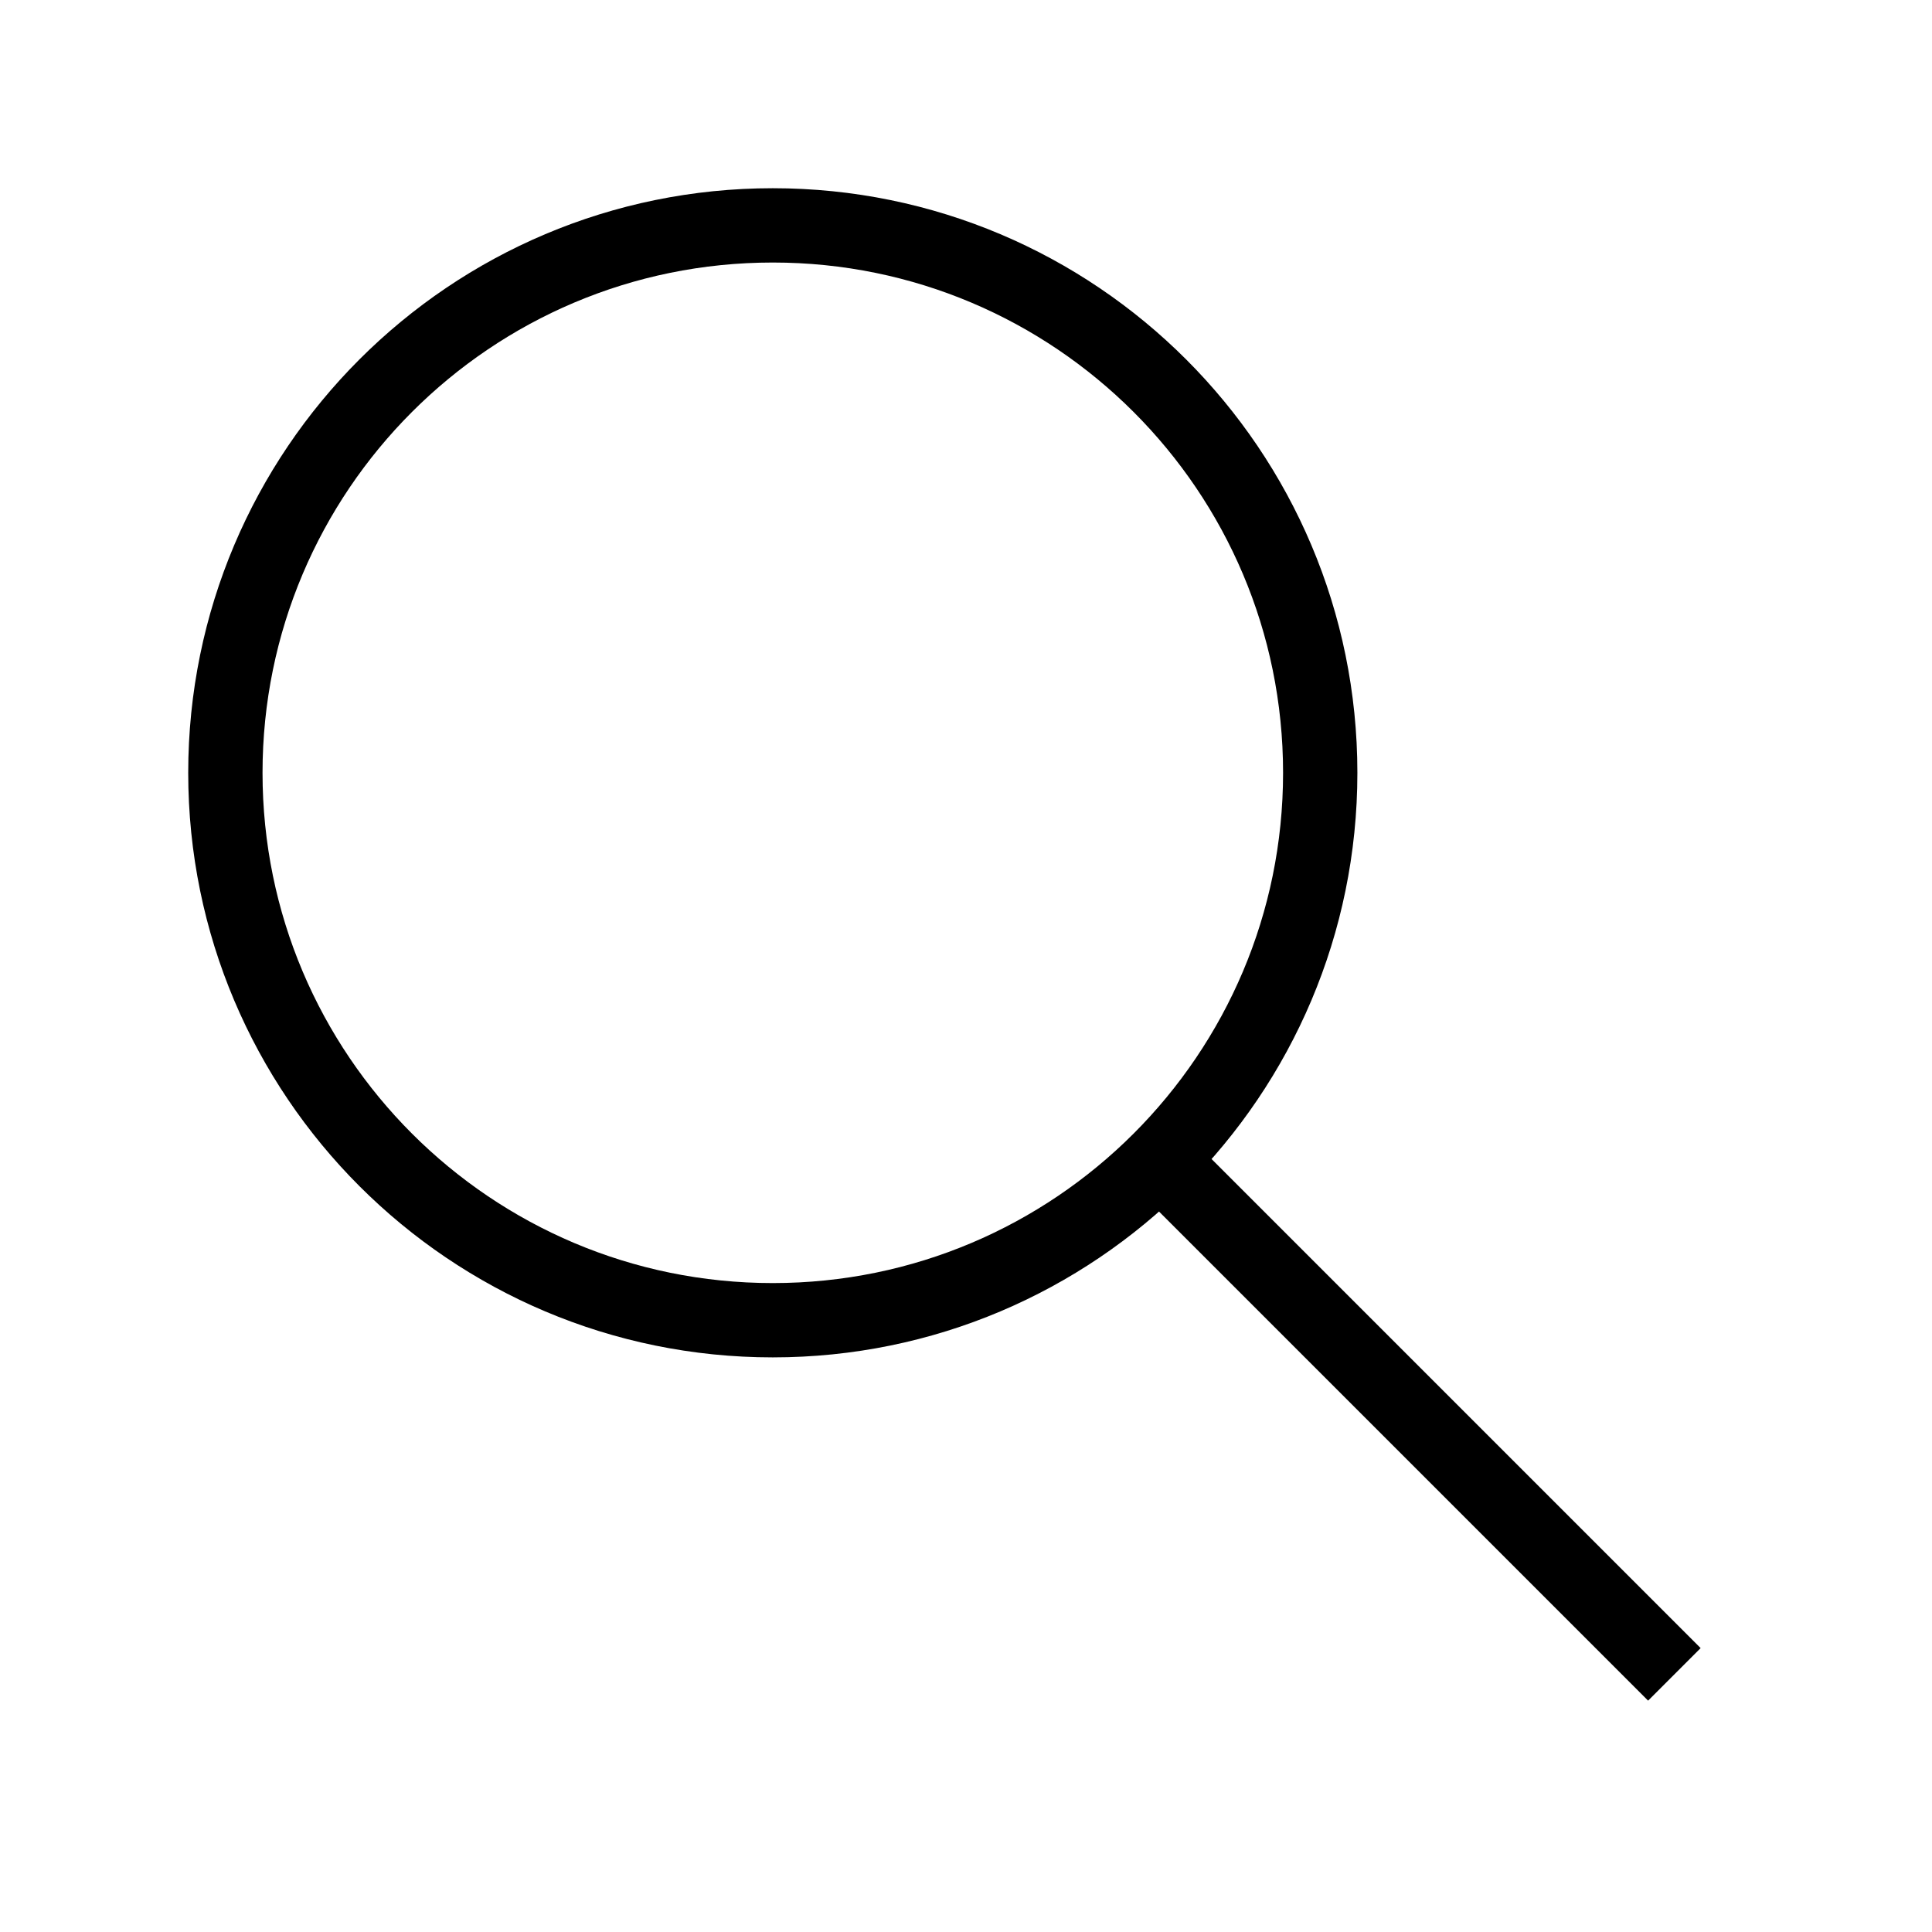
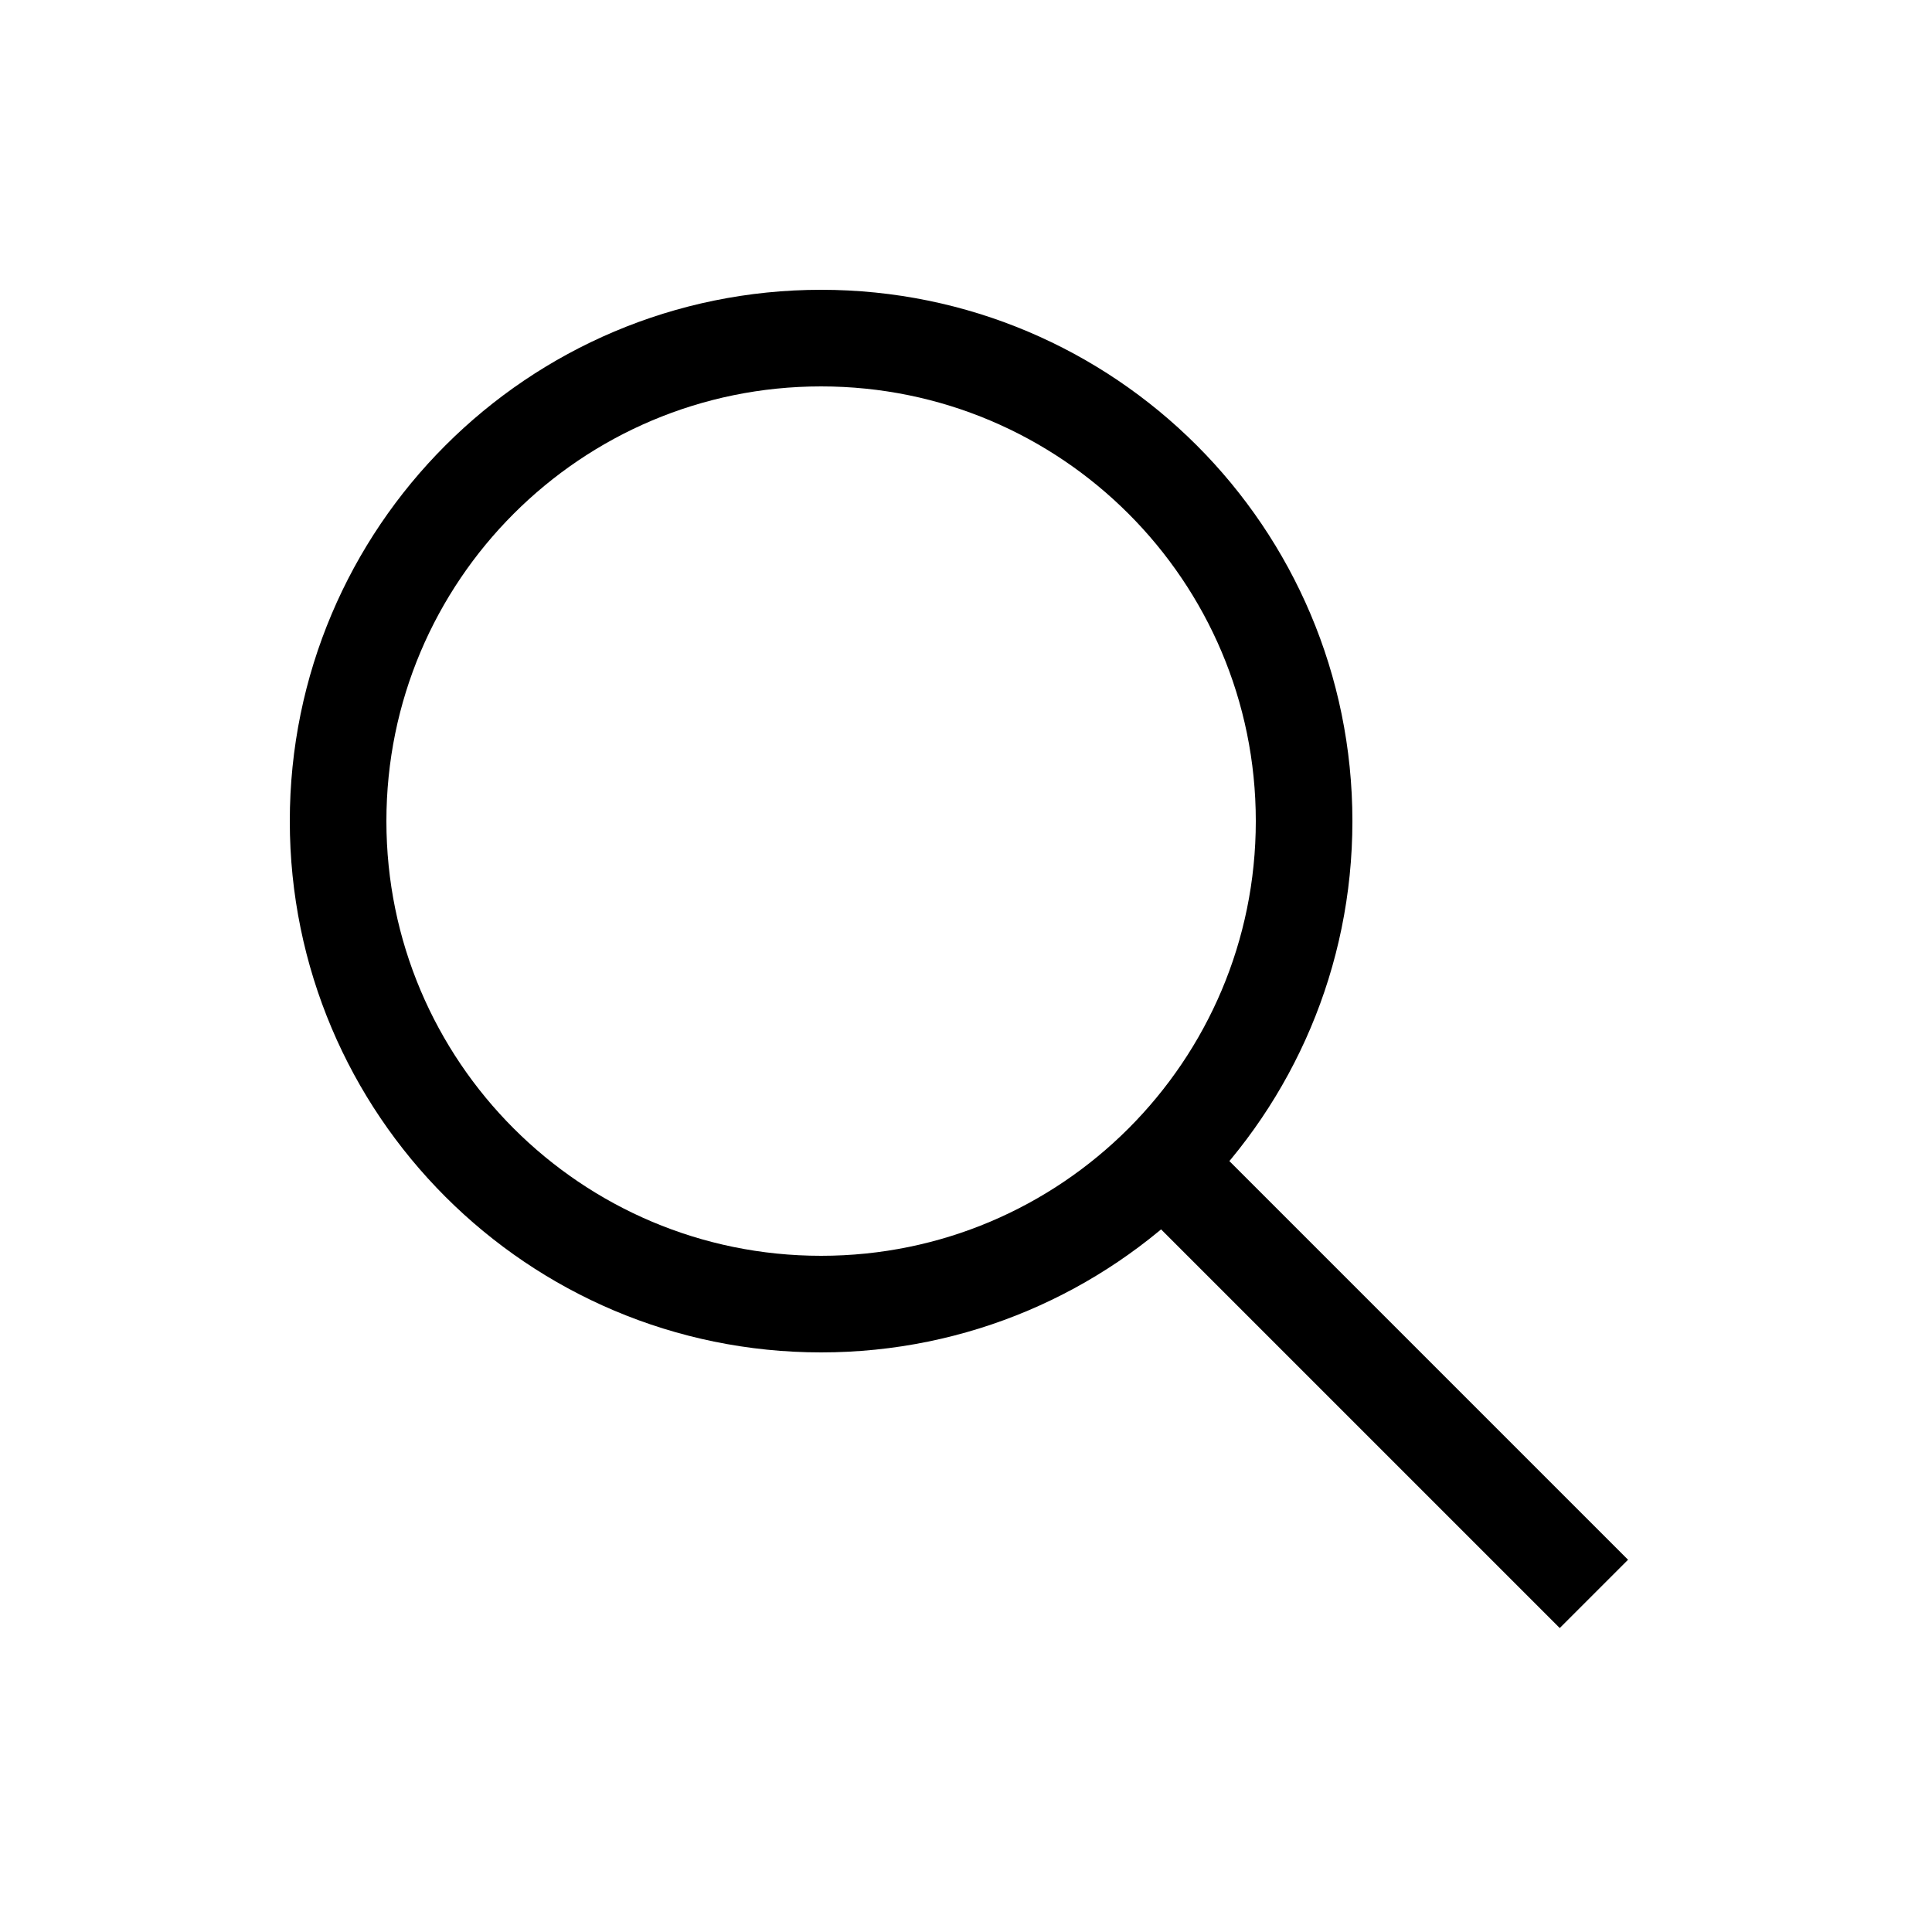
- <svg xmlns="http://www.w3.org/2000/svg" width="26" height="26" viewBox="0 0 26 26" fill="none">
-   <path d="M15.6 15.6L22.533 22.533M17.767 10.4C17.767 14.468 14.468 17.767 10.4 17.767C6.331 17.767 3.033 14.468 3.033 10.4C3.033 6.331 6.331 3.033 10.4 3.033C14.468 3.033 17.767 6.331 17.767 10.4Z" stroke="black" stroke-linejoin="round" />
+ <svg xmlns="http://www.w3.org/2000/svg" width="28" height="28" viewBox="0 0 28 28" fill="none">
+   <path d="M16.8 16.8L23.1 23.1M18.9 11.9C18.9 15.766 15.766 18.9 11.9 18.9C8.034 18.9 4.9 15.766 4.9 11.9C4.9 8.034 8.034 4.9 11.9 4.9C15.766 4.9 18.9 8.034 18.9 11.9Z" stroke="currentColor" stroke-width="1.4" />
</svg>
